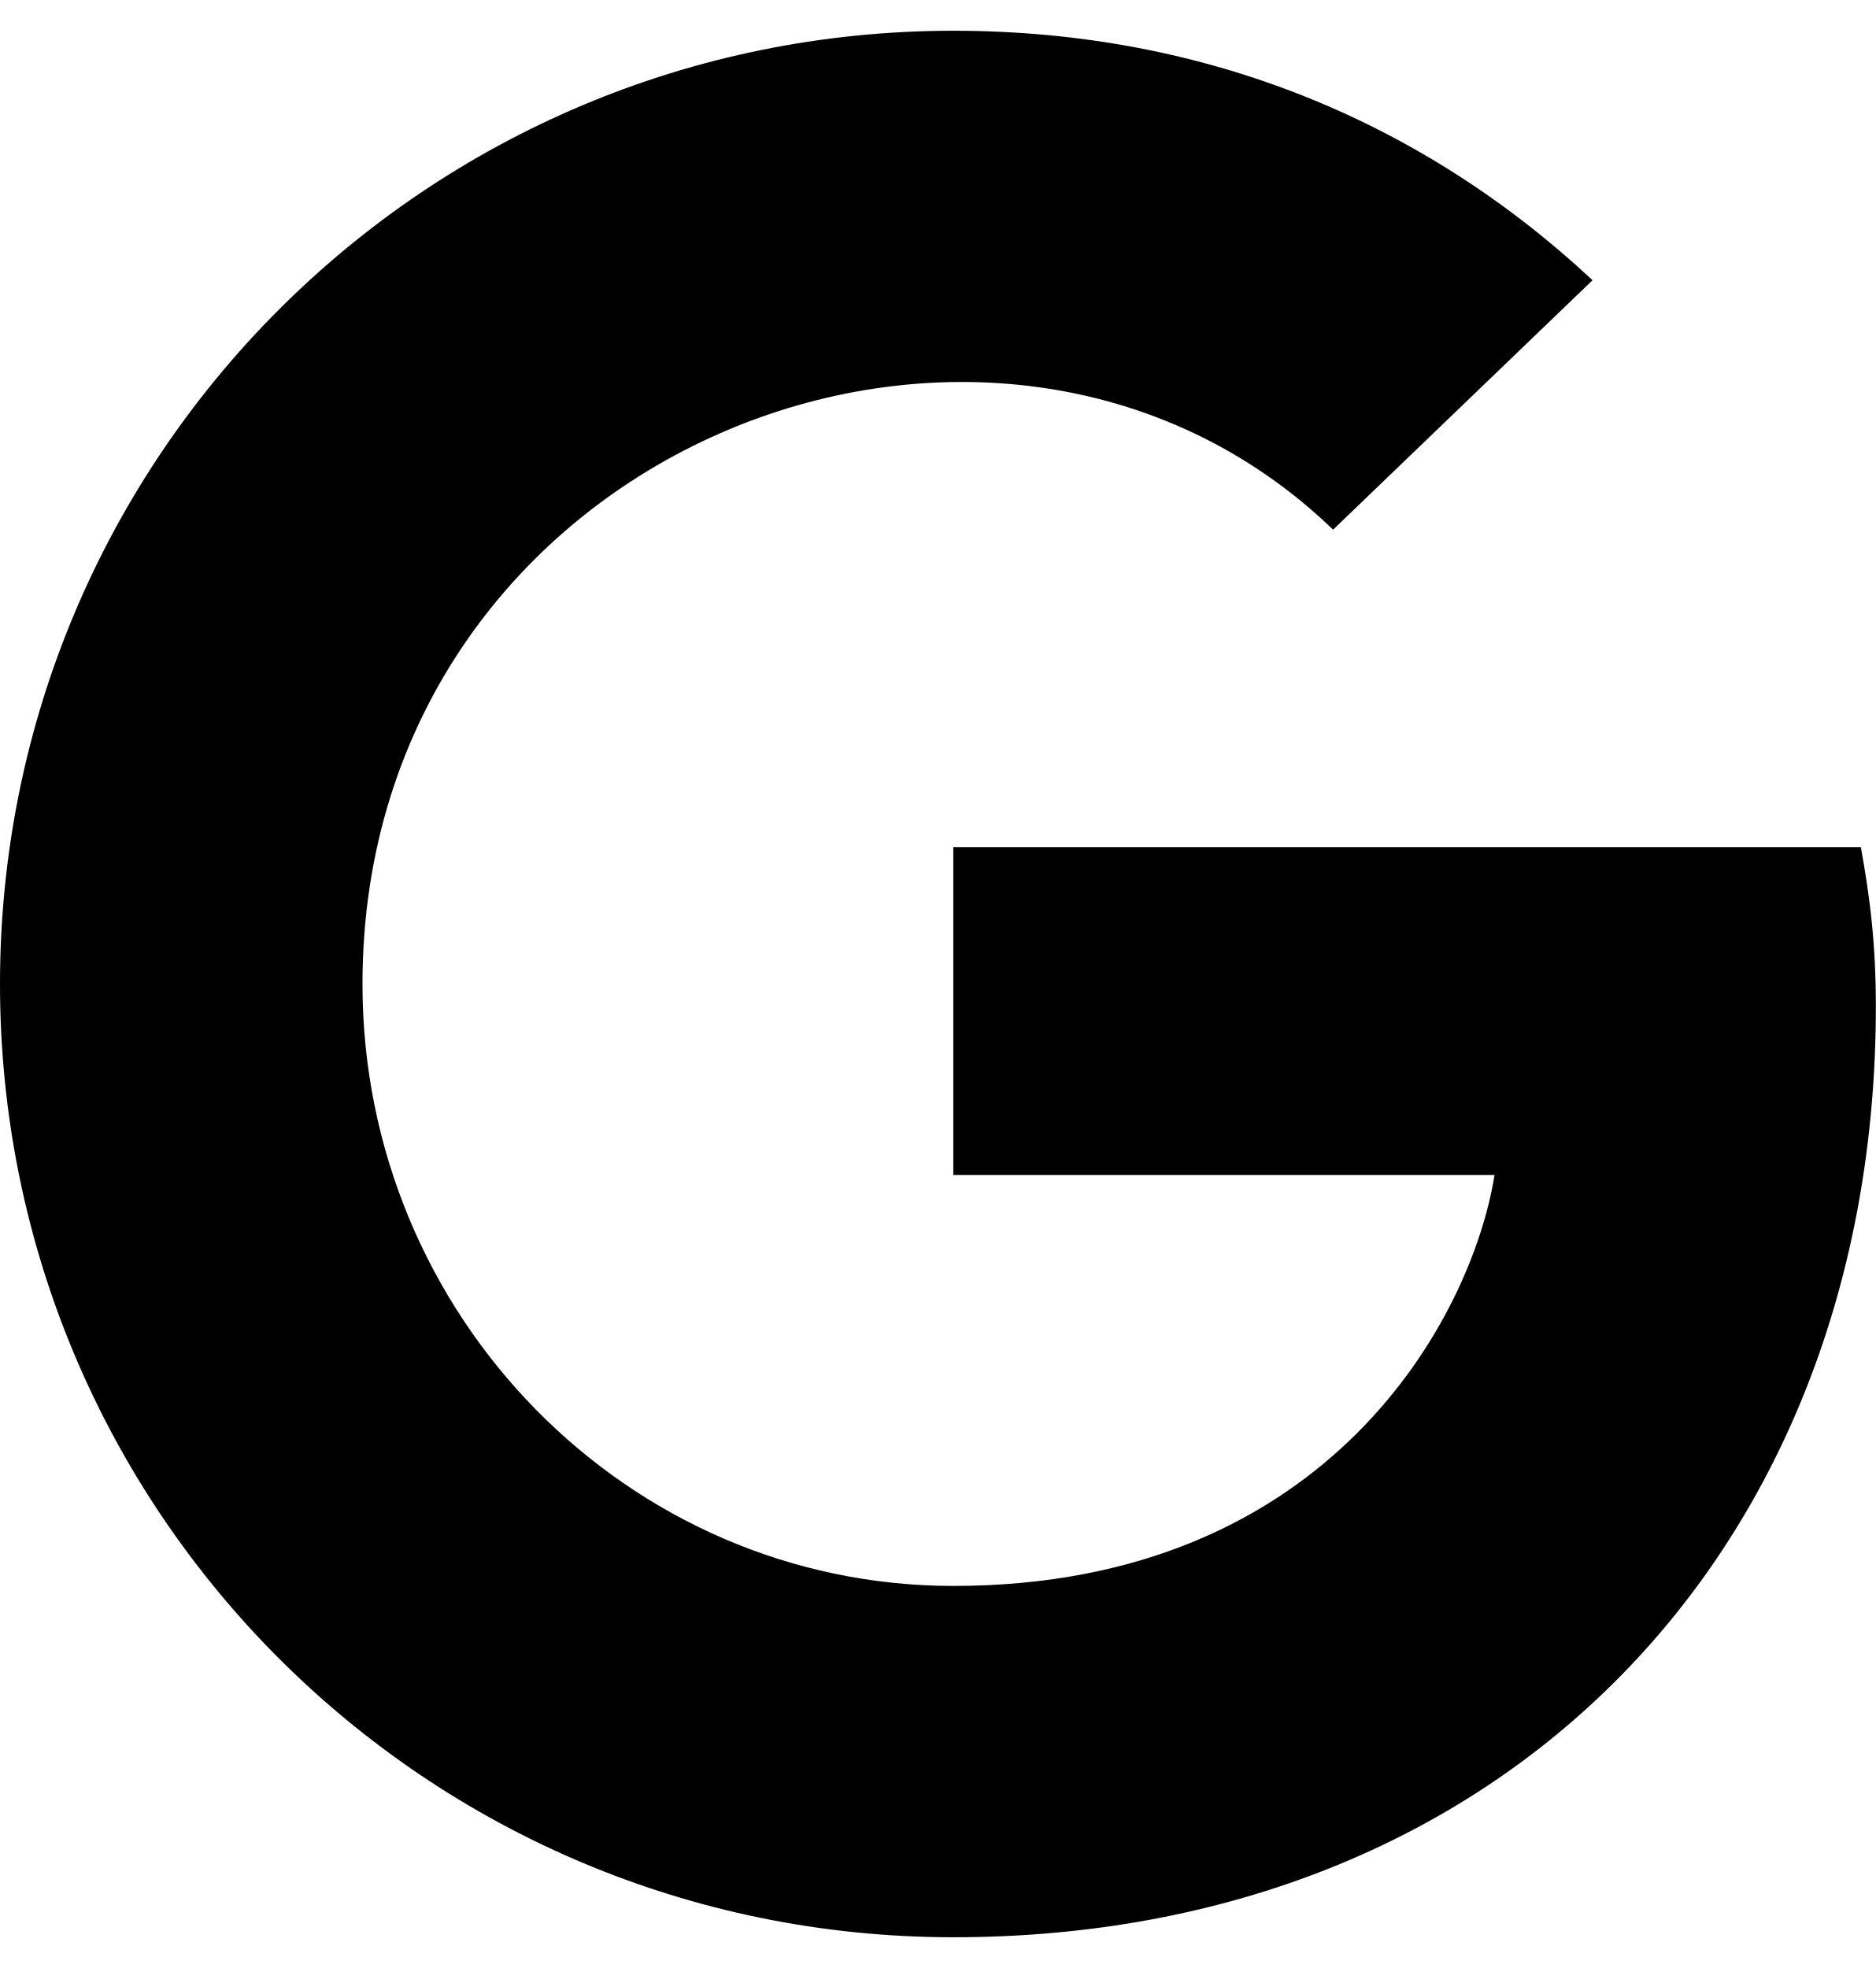
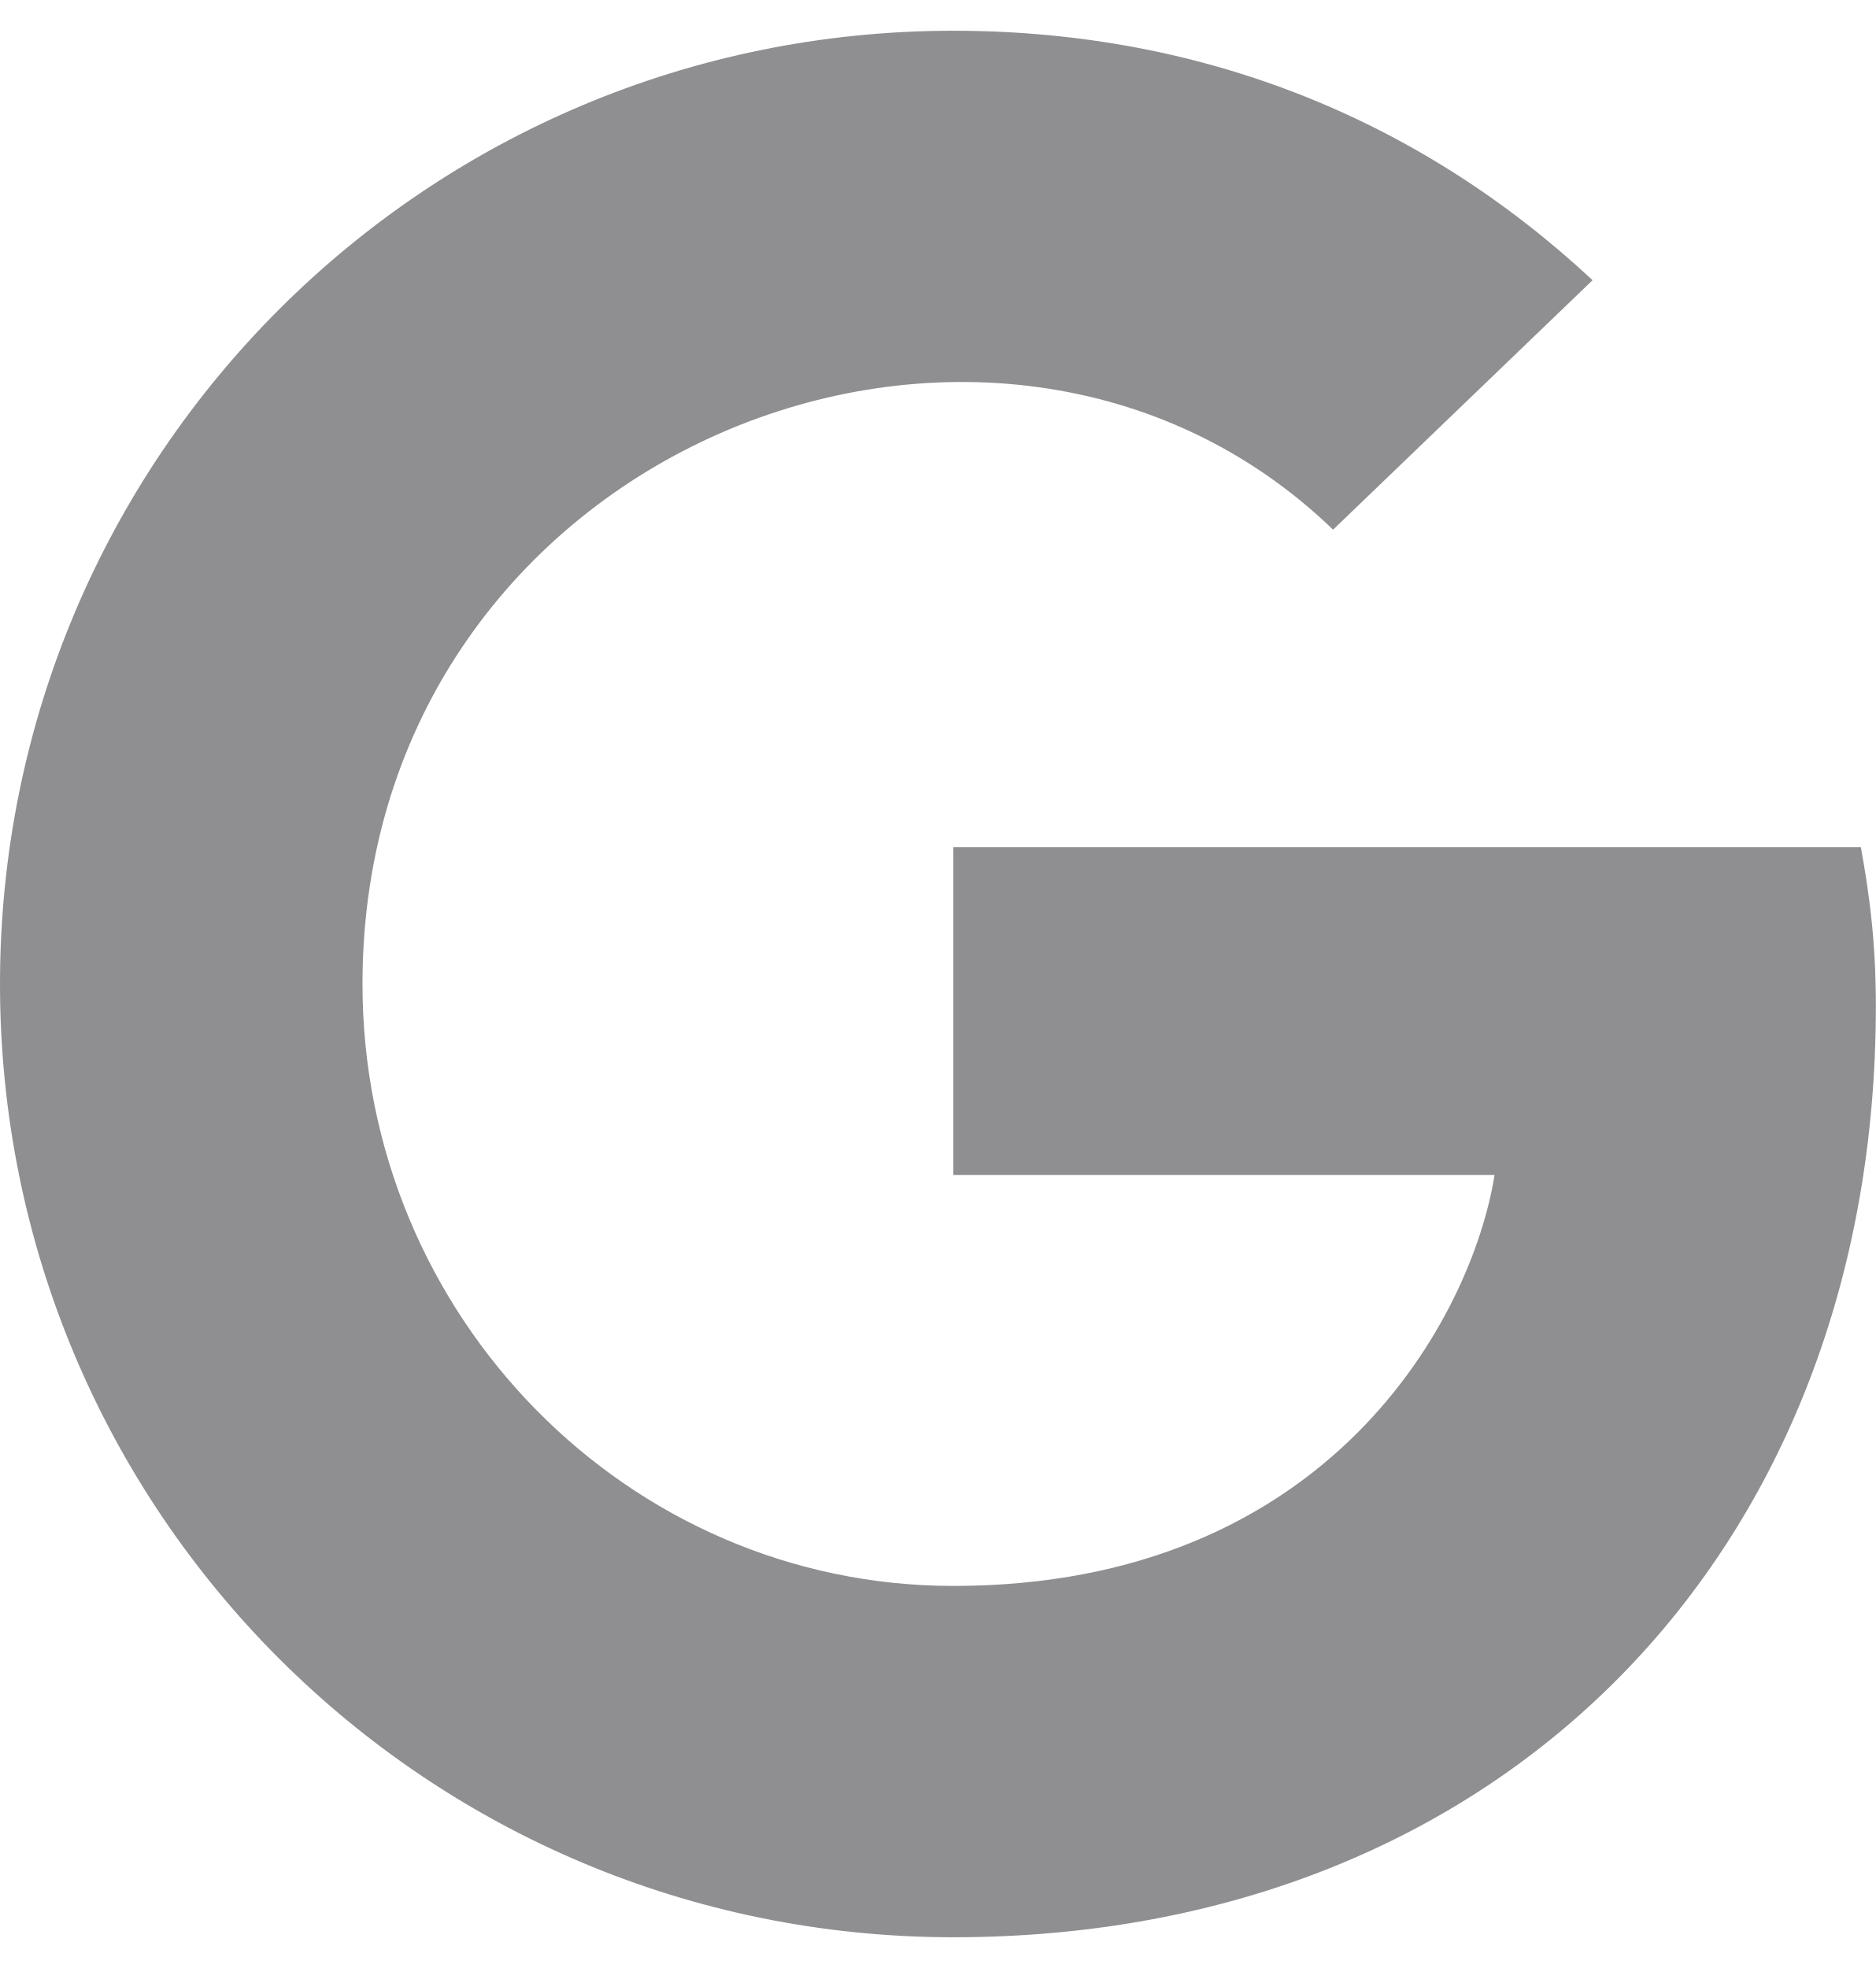
- <svg xmlns="http://www.w3.org/2000/svg" viewBox="0 0 488 512">
+ <svg xmlns="http://www.w3.org/2000/svg" height="1em" viewBox="0 0 488 512">
+   <style>svg{fill:#8f8f91}</style>
  <path d="M488 261.8C488 403.3 391.1 504 248 504 110.8 504 0 393.2 0 256S110.8 8 248 8c66.8 0 123 24.5 166.3 64.9l-67.5 64.9C258.5 52.6 94.3 116.6 94.3 256c0 86.5 69.1 156.6 153.7 156.6 98.2 0 135-70.4 140.8-106.9H248v-85.3h236.1c2.3 12.7 3.9 24.9 3.9 41.4z" />
</svg>
